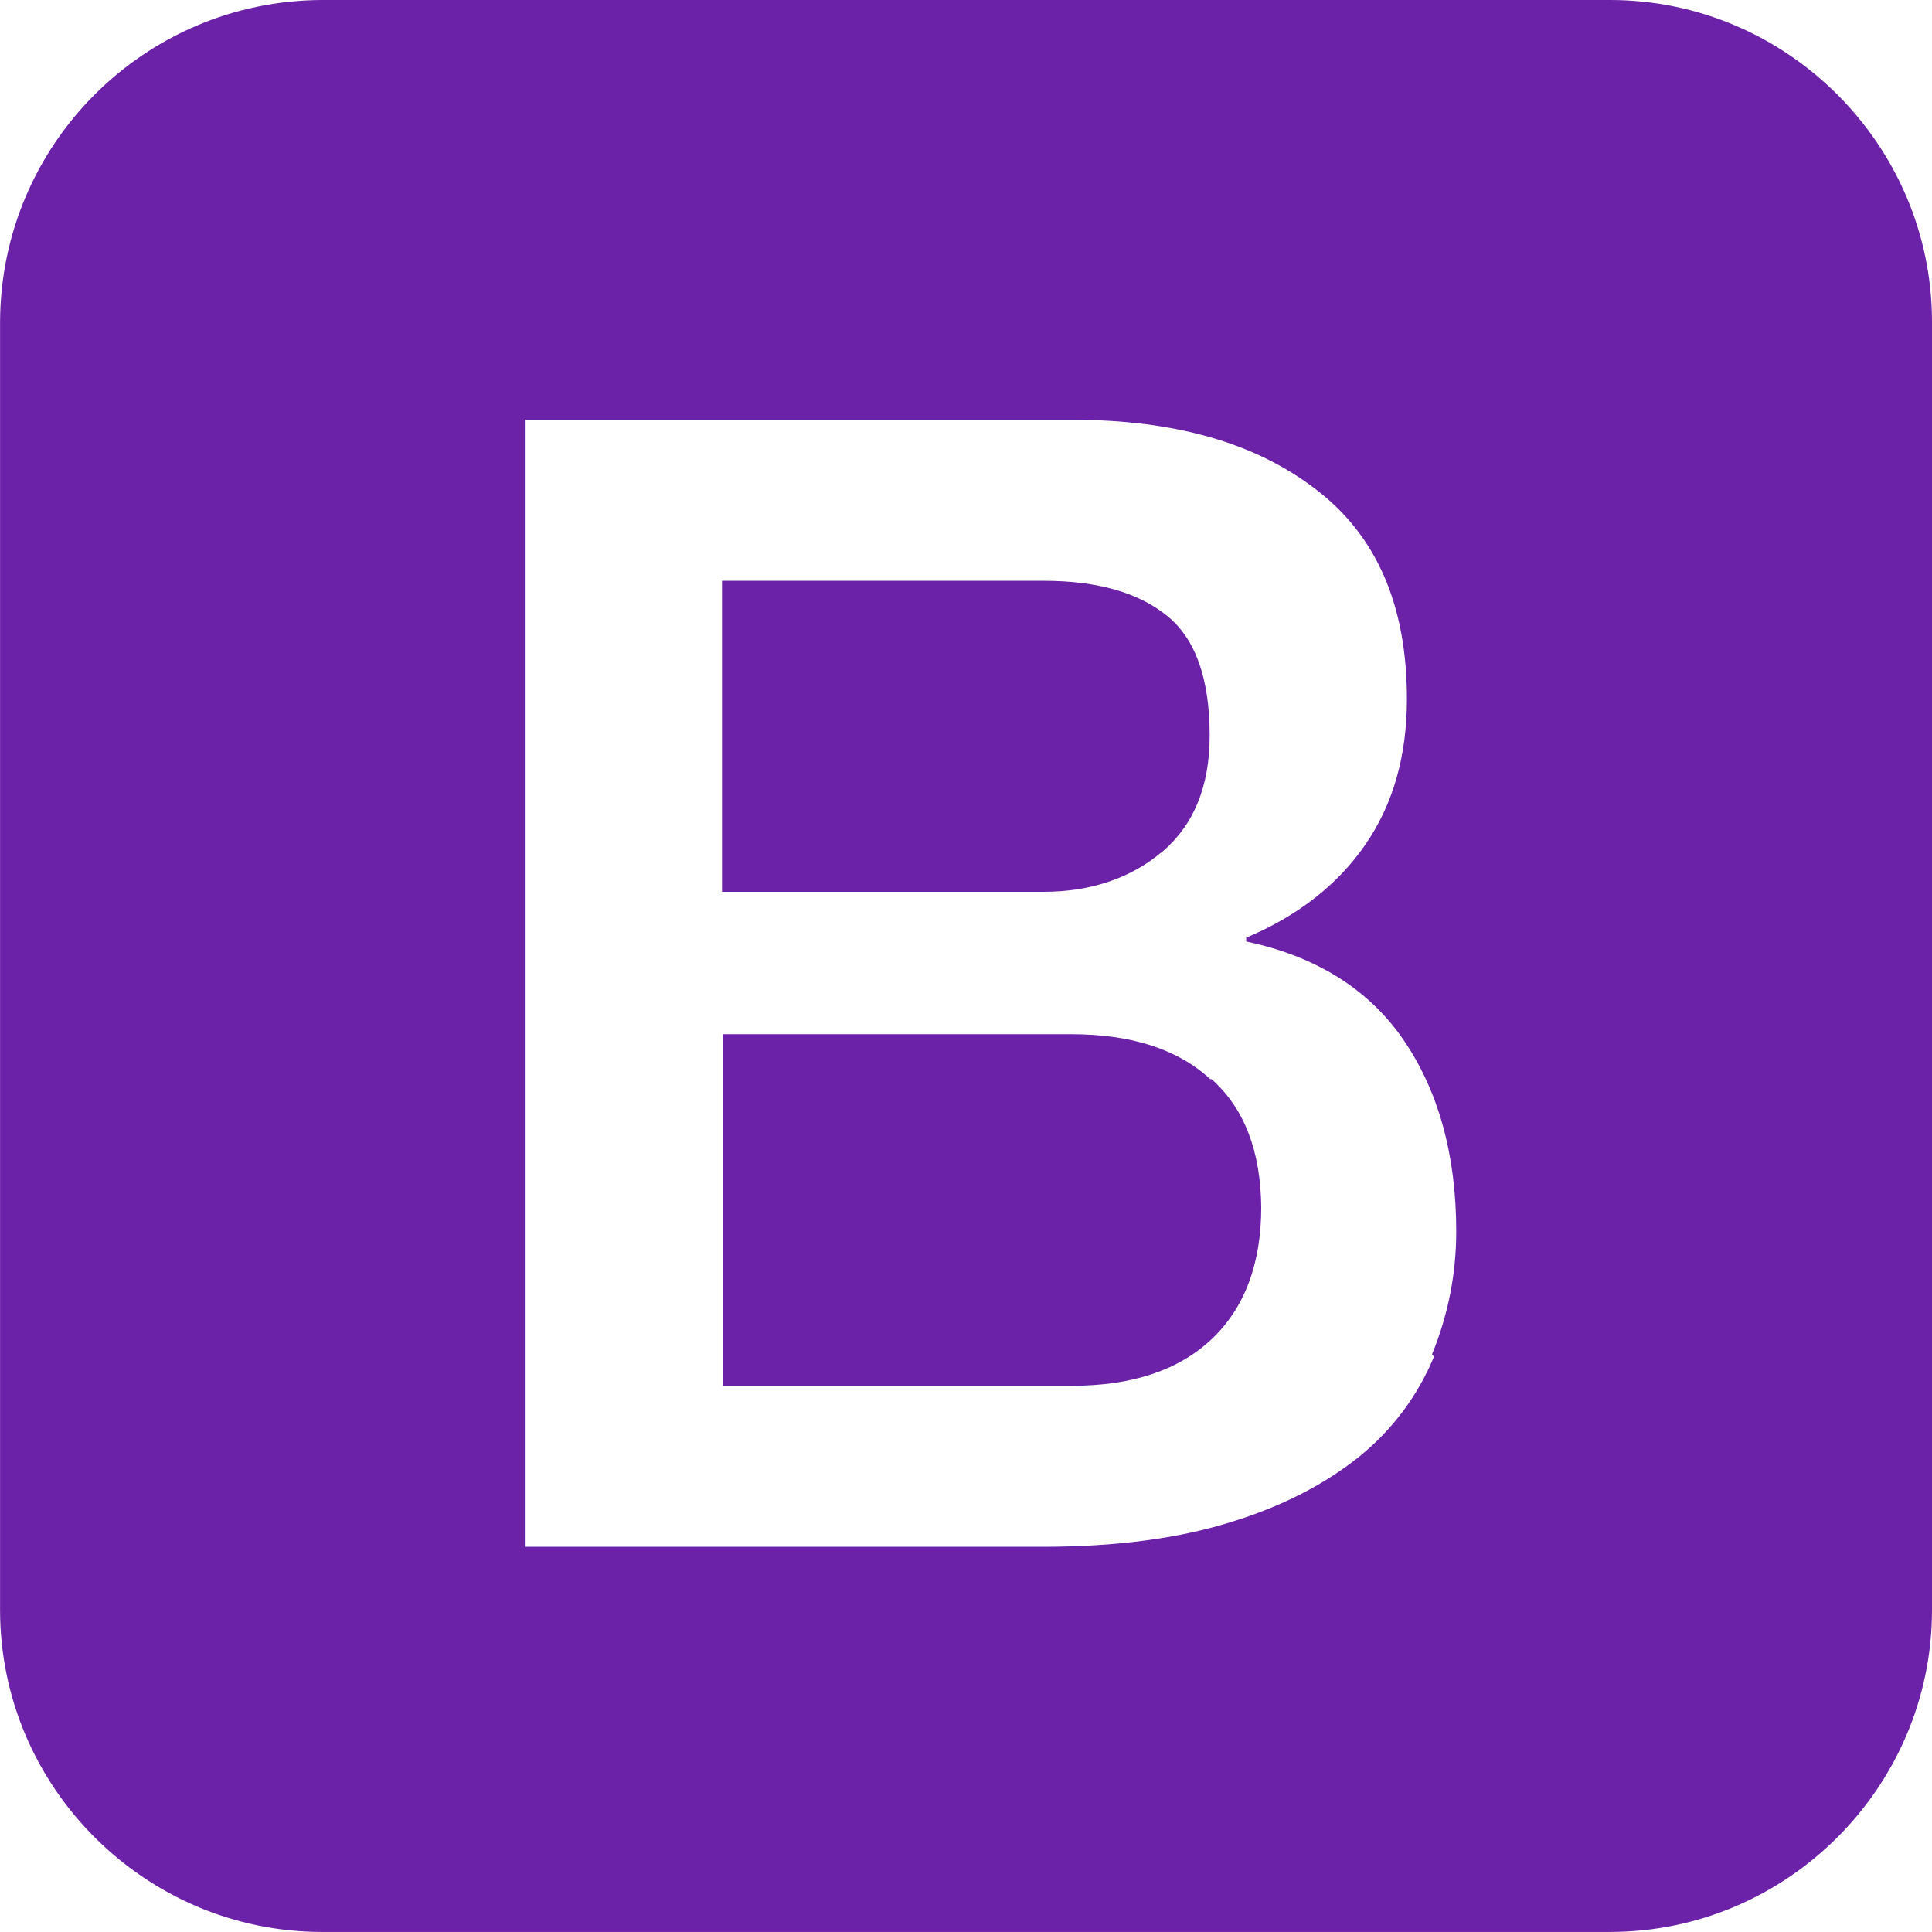
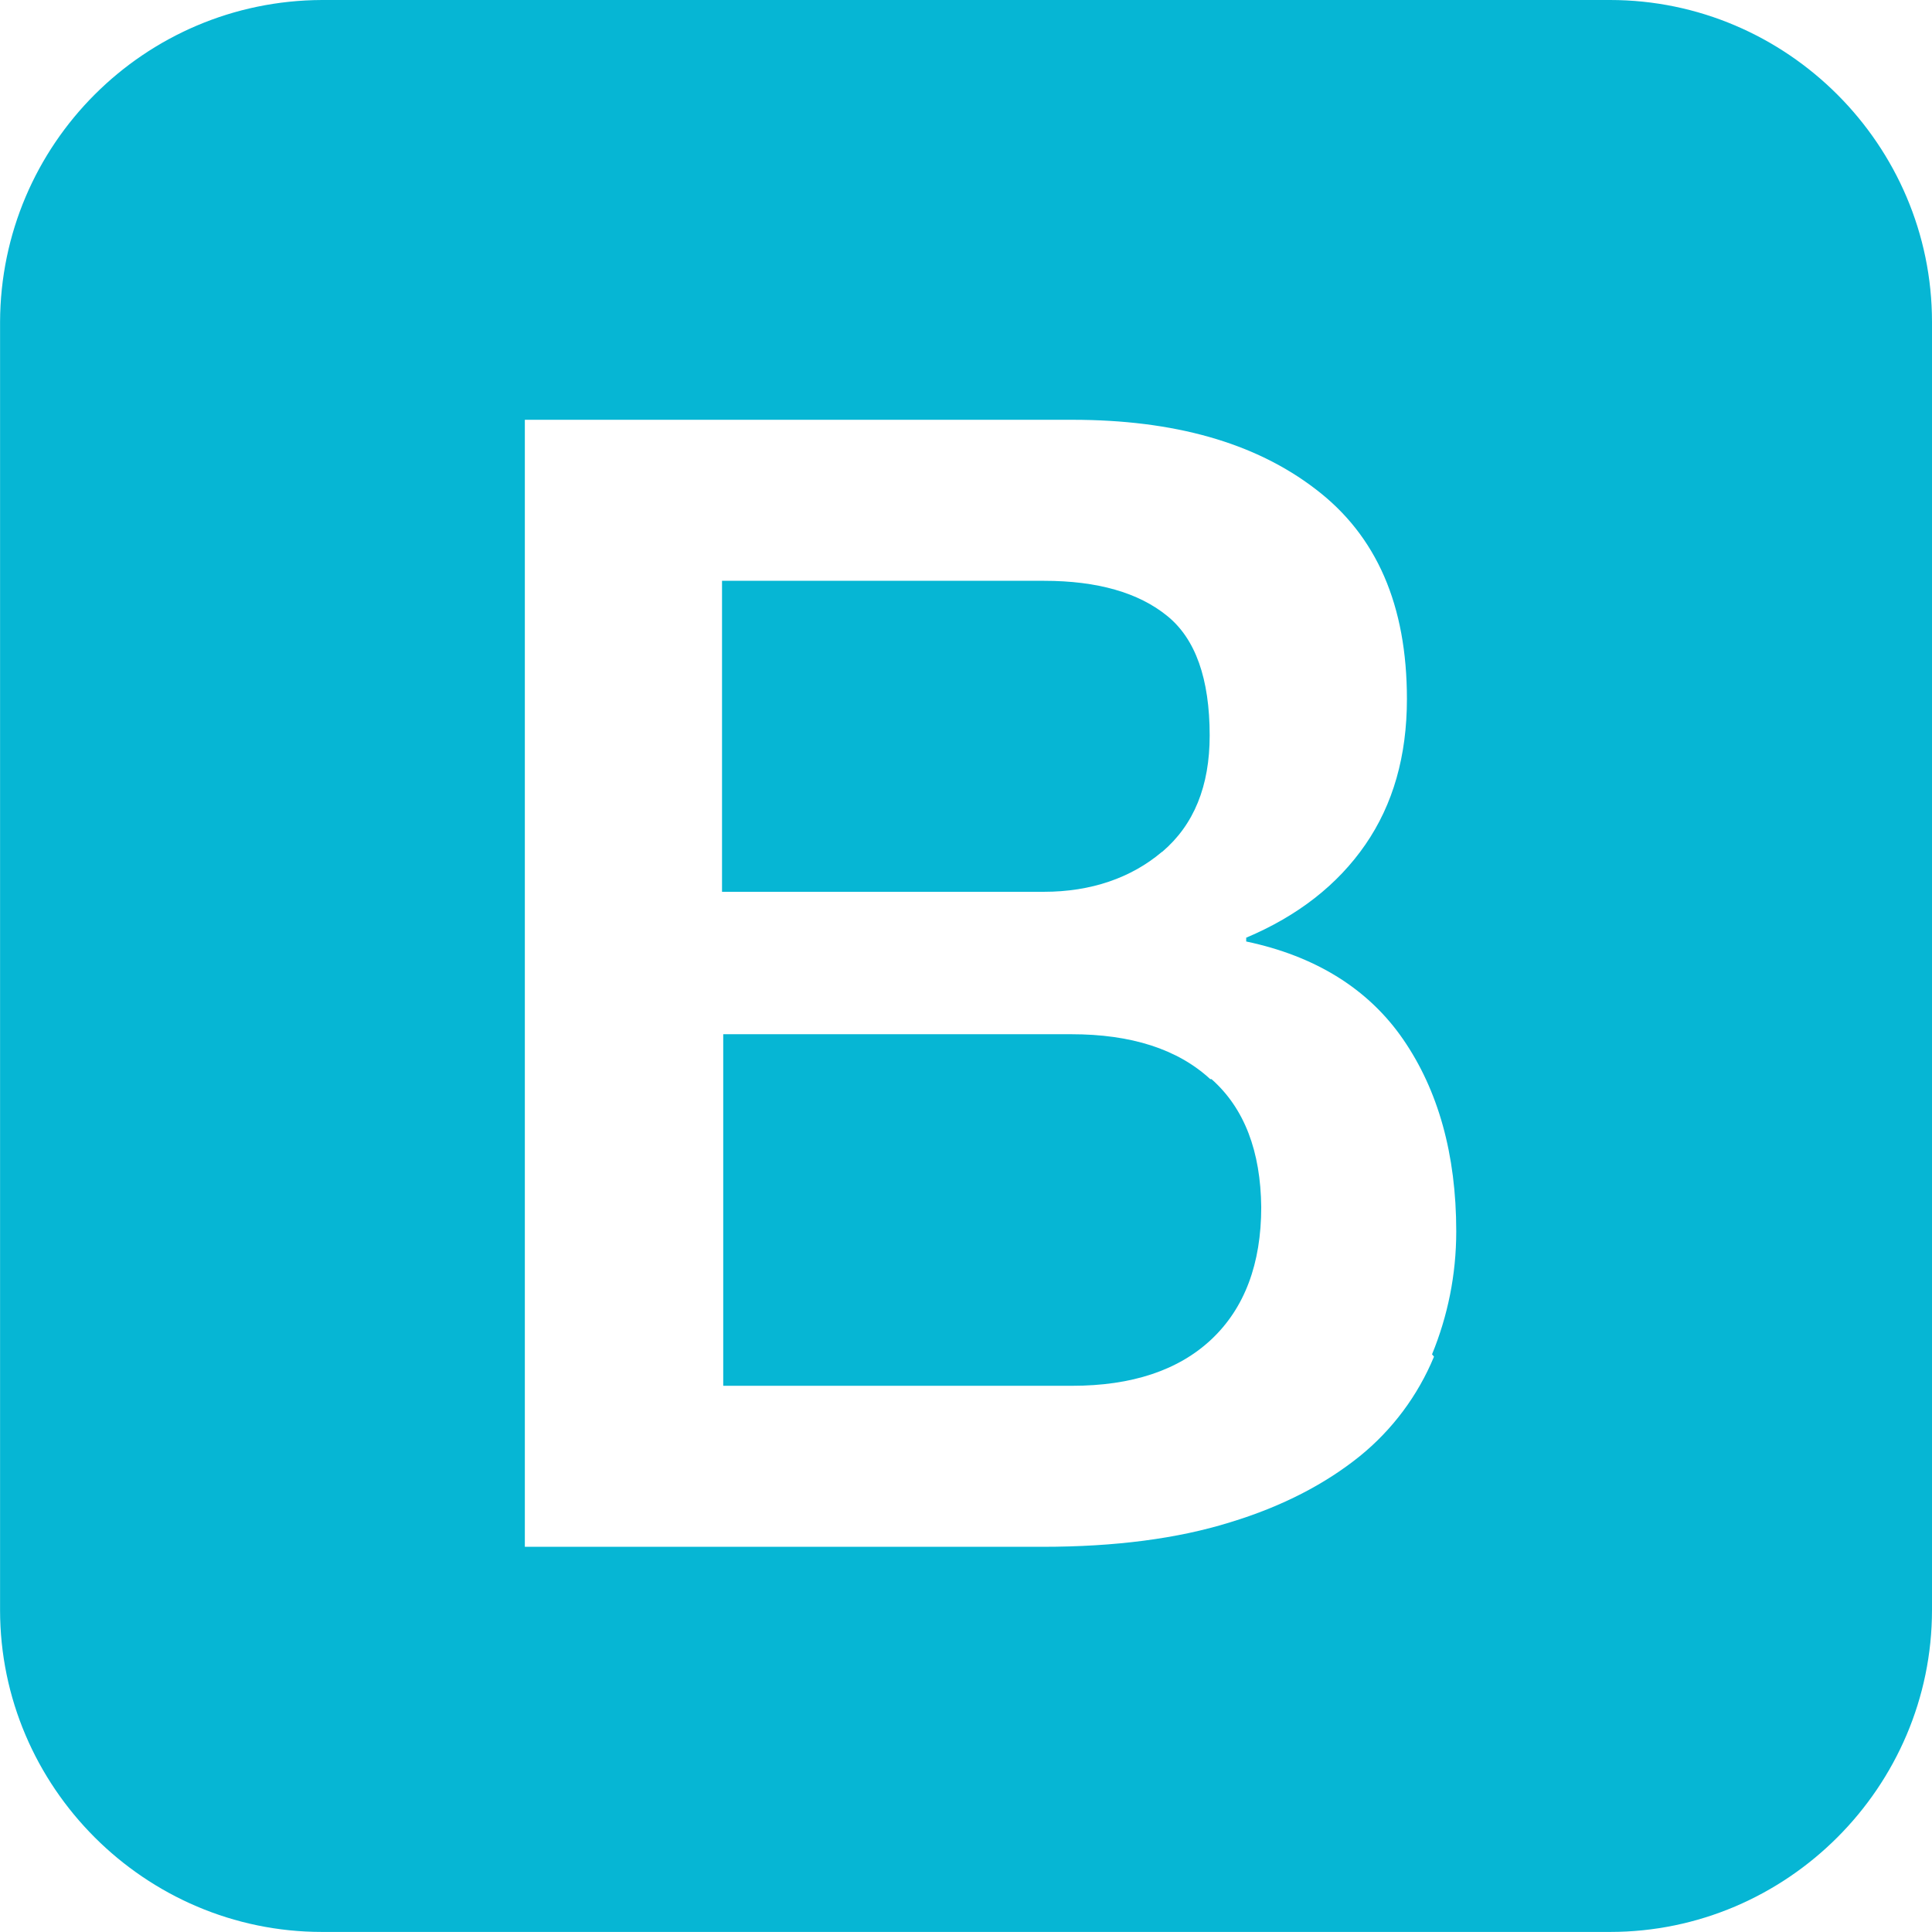
- <svg xmlns="http://www.w3.org/2000/svg" fill="#6b21a8" width="800px" height="800px" viewBox="0 0 32 32">
+ <svg xmlns="http://www.w3.org/2000/svg" fill="#06b6d4" width="800px" height="800px" viewBox="0 0 32 32">
  <path d="M26.667 0h-21.333c-2.943 0.010-5.323 2.391-5.333 5.333v21.333c0 2.932 2.401 5.333 5.333 5.333h21.333c2.932 0 5.333-2.401 5.333-5.333v-21.333c0-2.932-2.401-5.333-5.333-5.333zM23.75 22.474c-0.266 0.641-0.688 1.208-1.229 1.646-0.563 0.453-1.271 0.828-2.146 1.094-0.87 0.271-1.906 0.406-3.109 0.406h-8.573v-18.667h9.068c1.677 0 3.021 0.375 4.026 1.146 1.016 0.771 1.516 1.927 1.516 3.479 0 0.943-0.229 1.745-0.688 2.411s-1.12 1.182-1.974 1.542v0.063c1.141 0.24 2.021 0.781 2.599 1.62s0.88 1.901 0.88 3.182c0 0.719-0.141 1.401-0.401 2.036l0.031 0.036zM20.047 17.875c-0.542-0.5-1.313-0.745-2.302-0.745h-5.766v5.823h5.781c0.984 0 1.76-0.255 2.307-0.771s0.823-1.25 0.823-2.188c-0.010-0.922-0.276-1.635-0.823-2.12h-0.026zM19.25 14.109c0.526-0.448 0.786-1.089 0.786-1.927 0-0.938-0.234-1.604-0.708-1.984-0.469-0.38-1.146-0.578-2.036-0.578h-5.333v5.151h5.333c0.776 0 1.443-0.229 1.953-0.661z" />
</svg>
